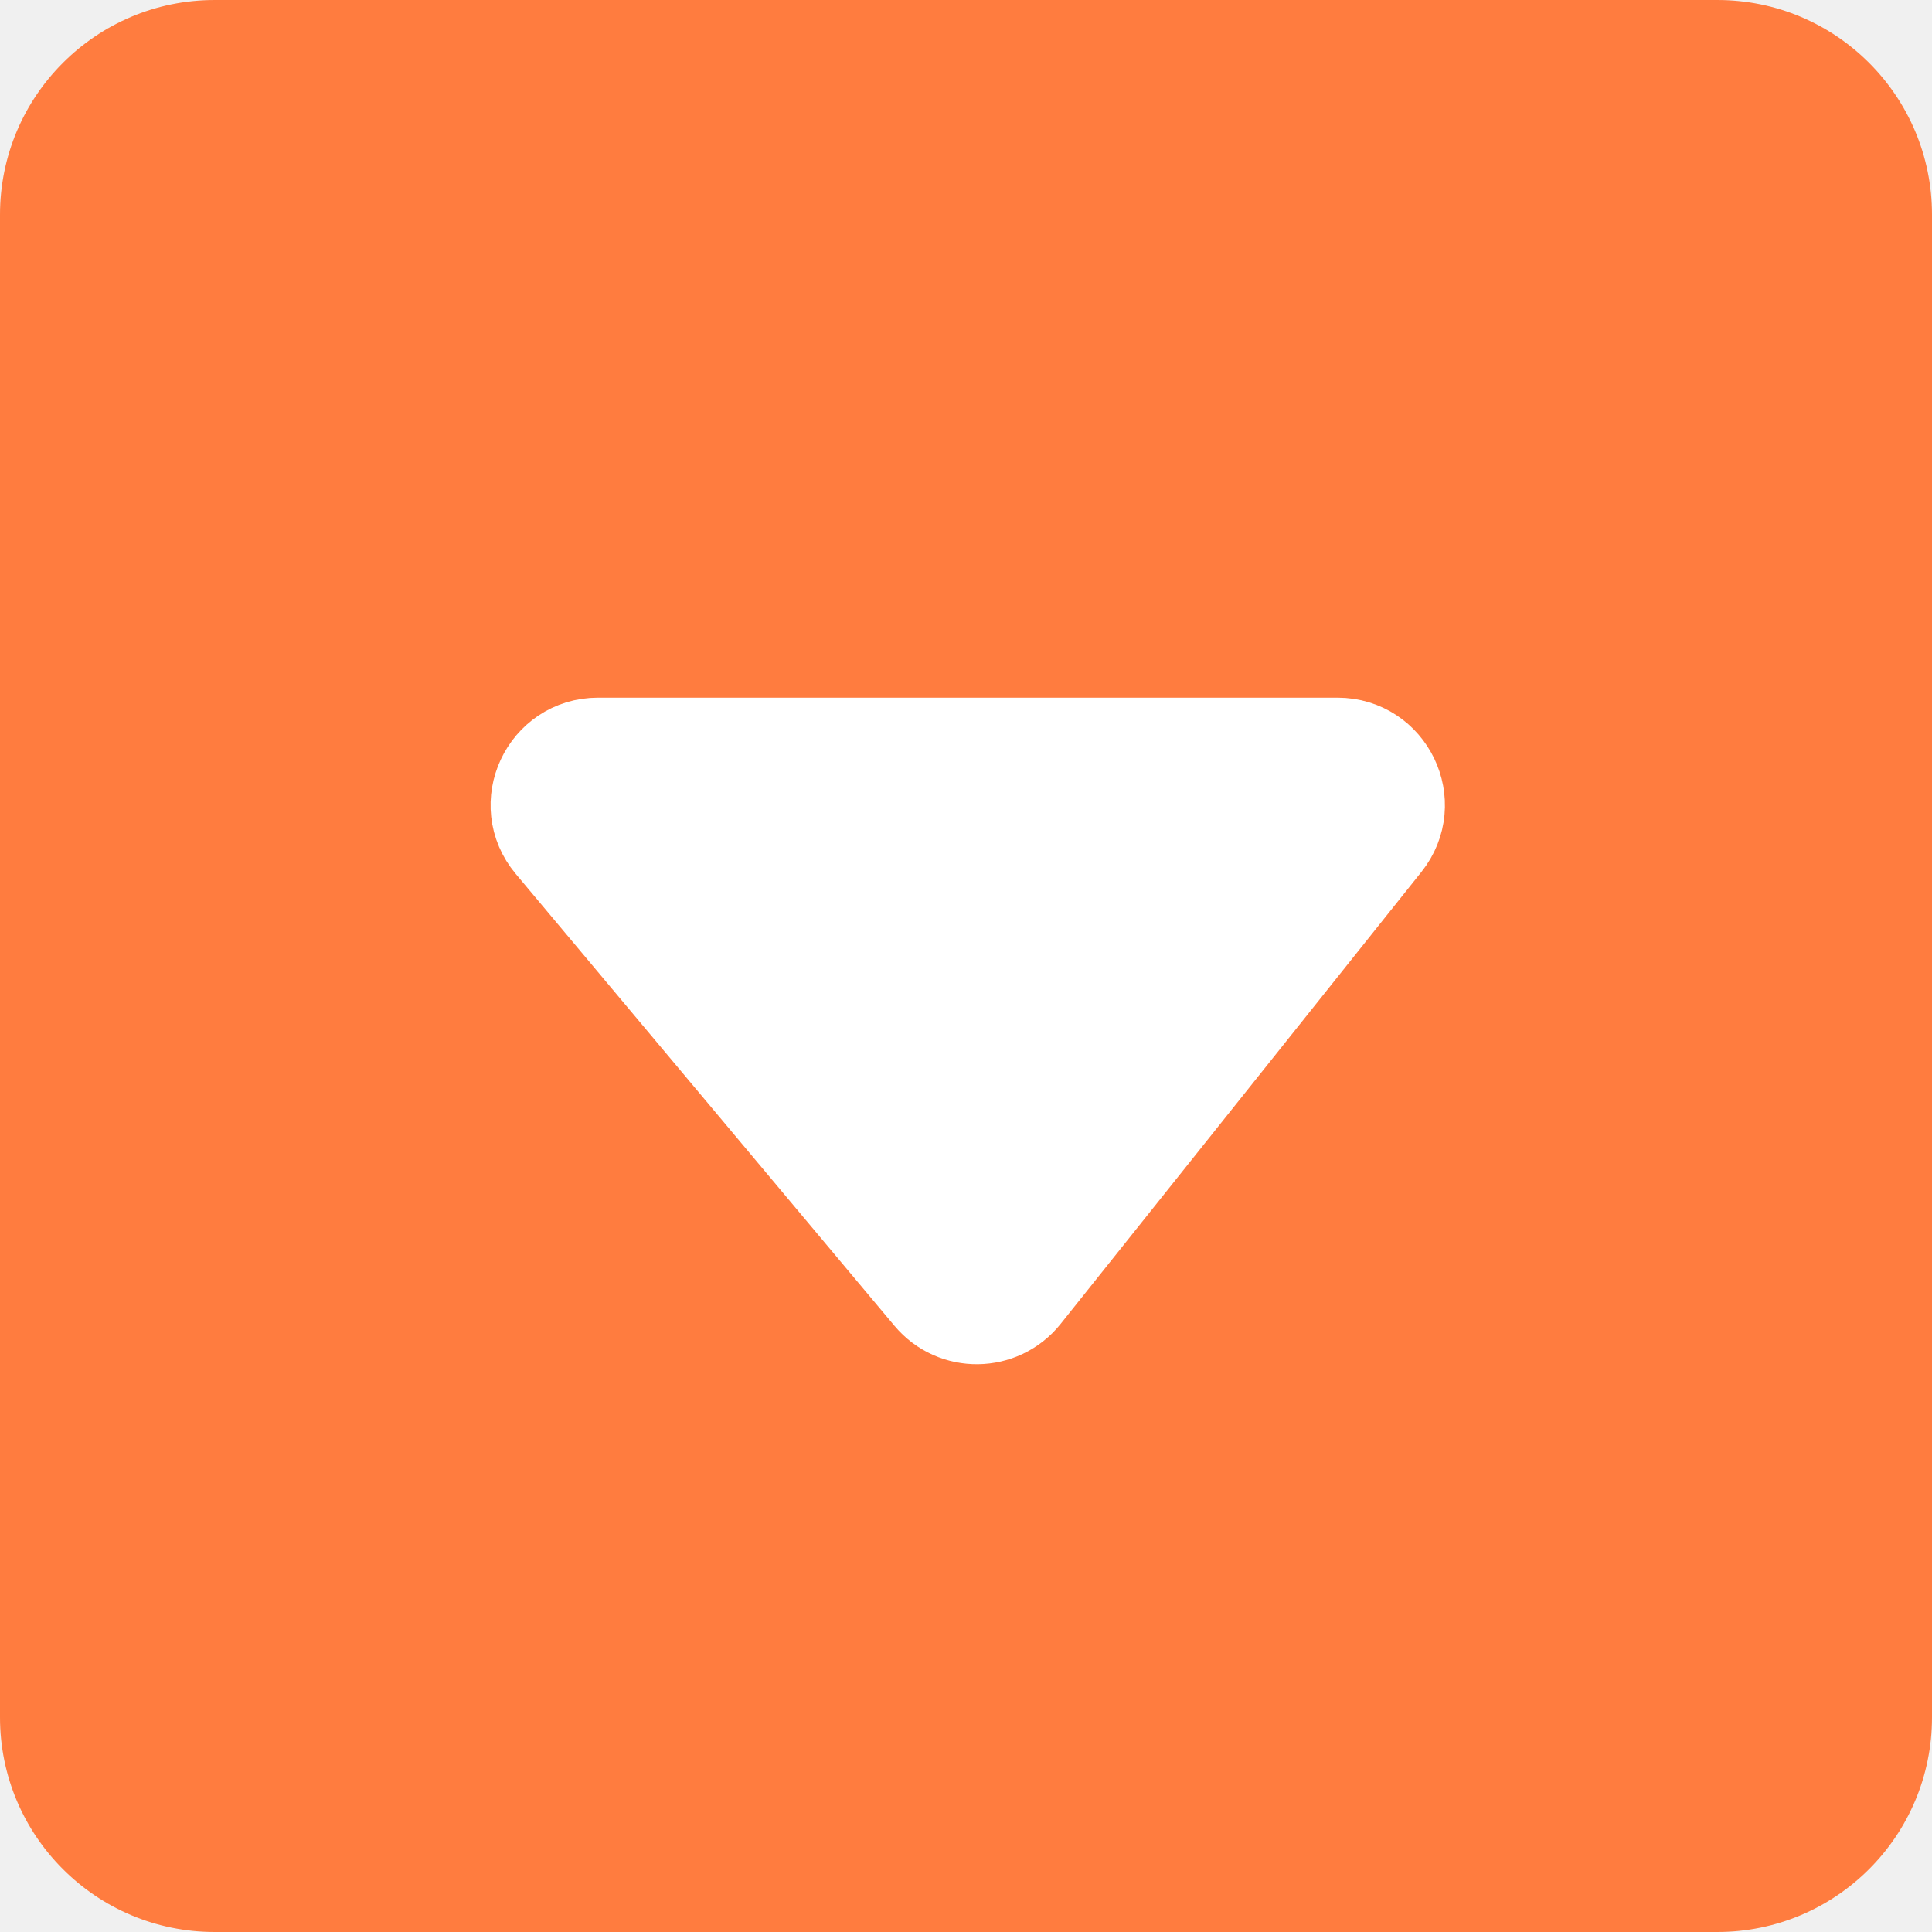
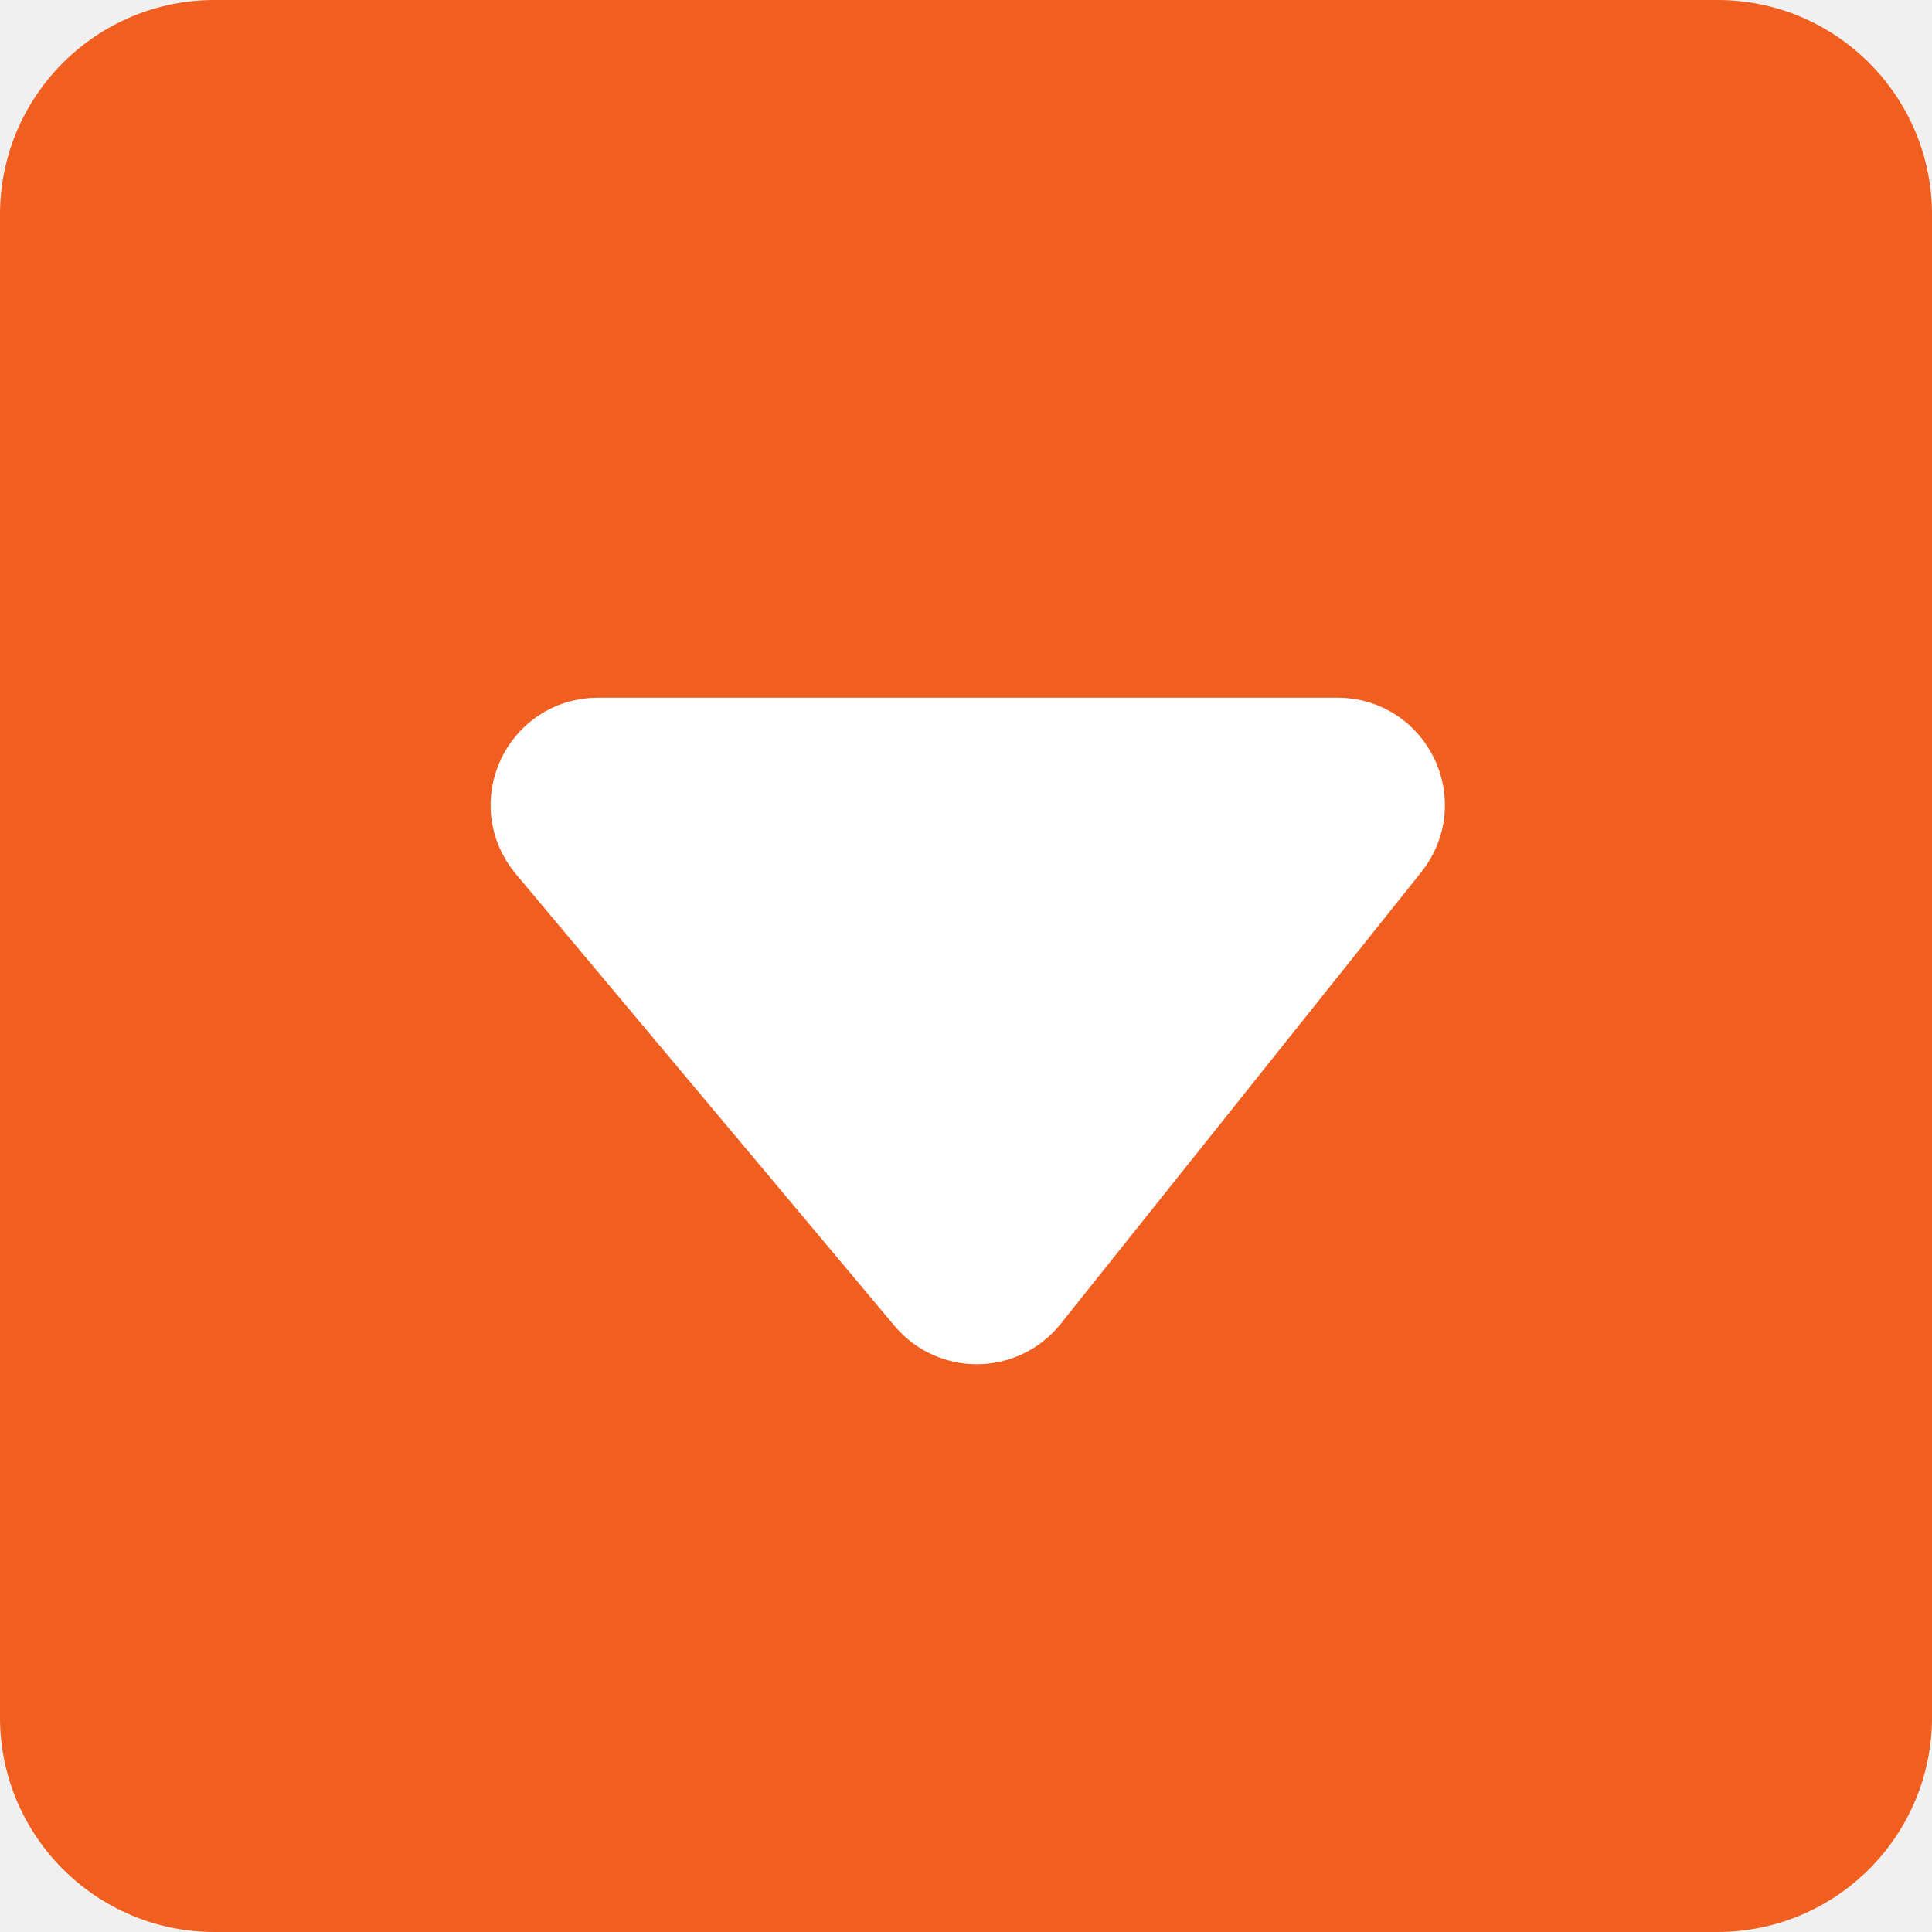
<svg xmlns="http://www.w3.org/2000/svg" width="36" height="36" viewBox="0 0 36 36" fill="none">
-   <rect x="36" y="36" width="36" height="36" rx="4" transform="rotate(-180 36 36)" fill="#FF7C3F" />
+   <rect x="36" y="36" width="36" height="36" rx="4" transform="rotate(-180 36 36)" fill="#F05E20" />
  <path d="M17.434 24.063L10.377 15.642C9.831 14.992 10.294 14 11.143 14L24.922 14C25.76 14 26.227 14.969 25.704 15.624L18.982 24.045C18.588 24.538 17.84 24.547 17.434 24.063Z" fill="white" stroke="white" stroke-width="2" stroke-linejoin="round" />
</svg>
